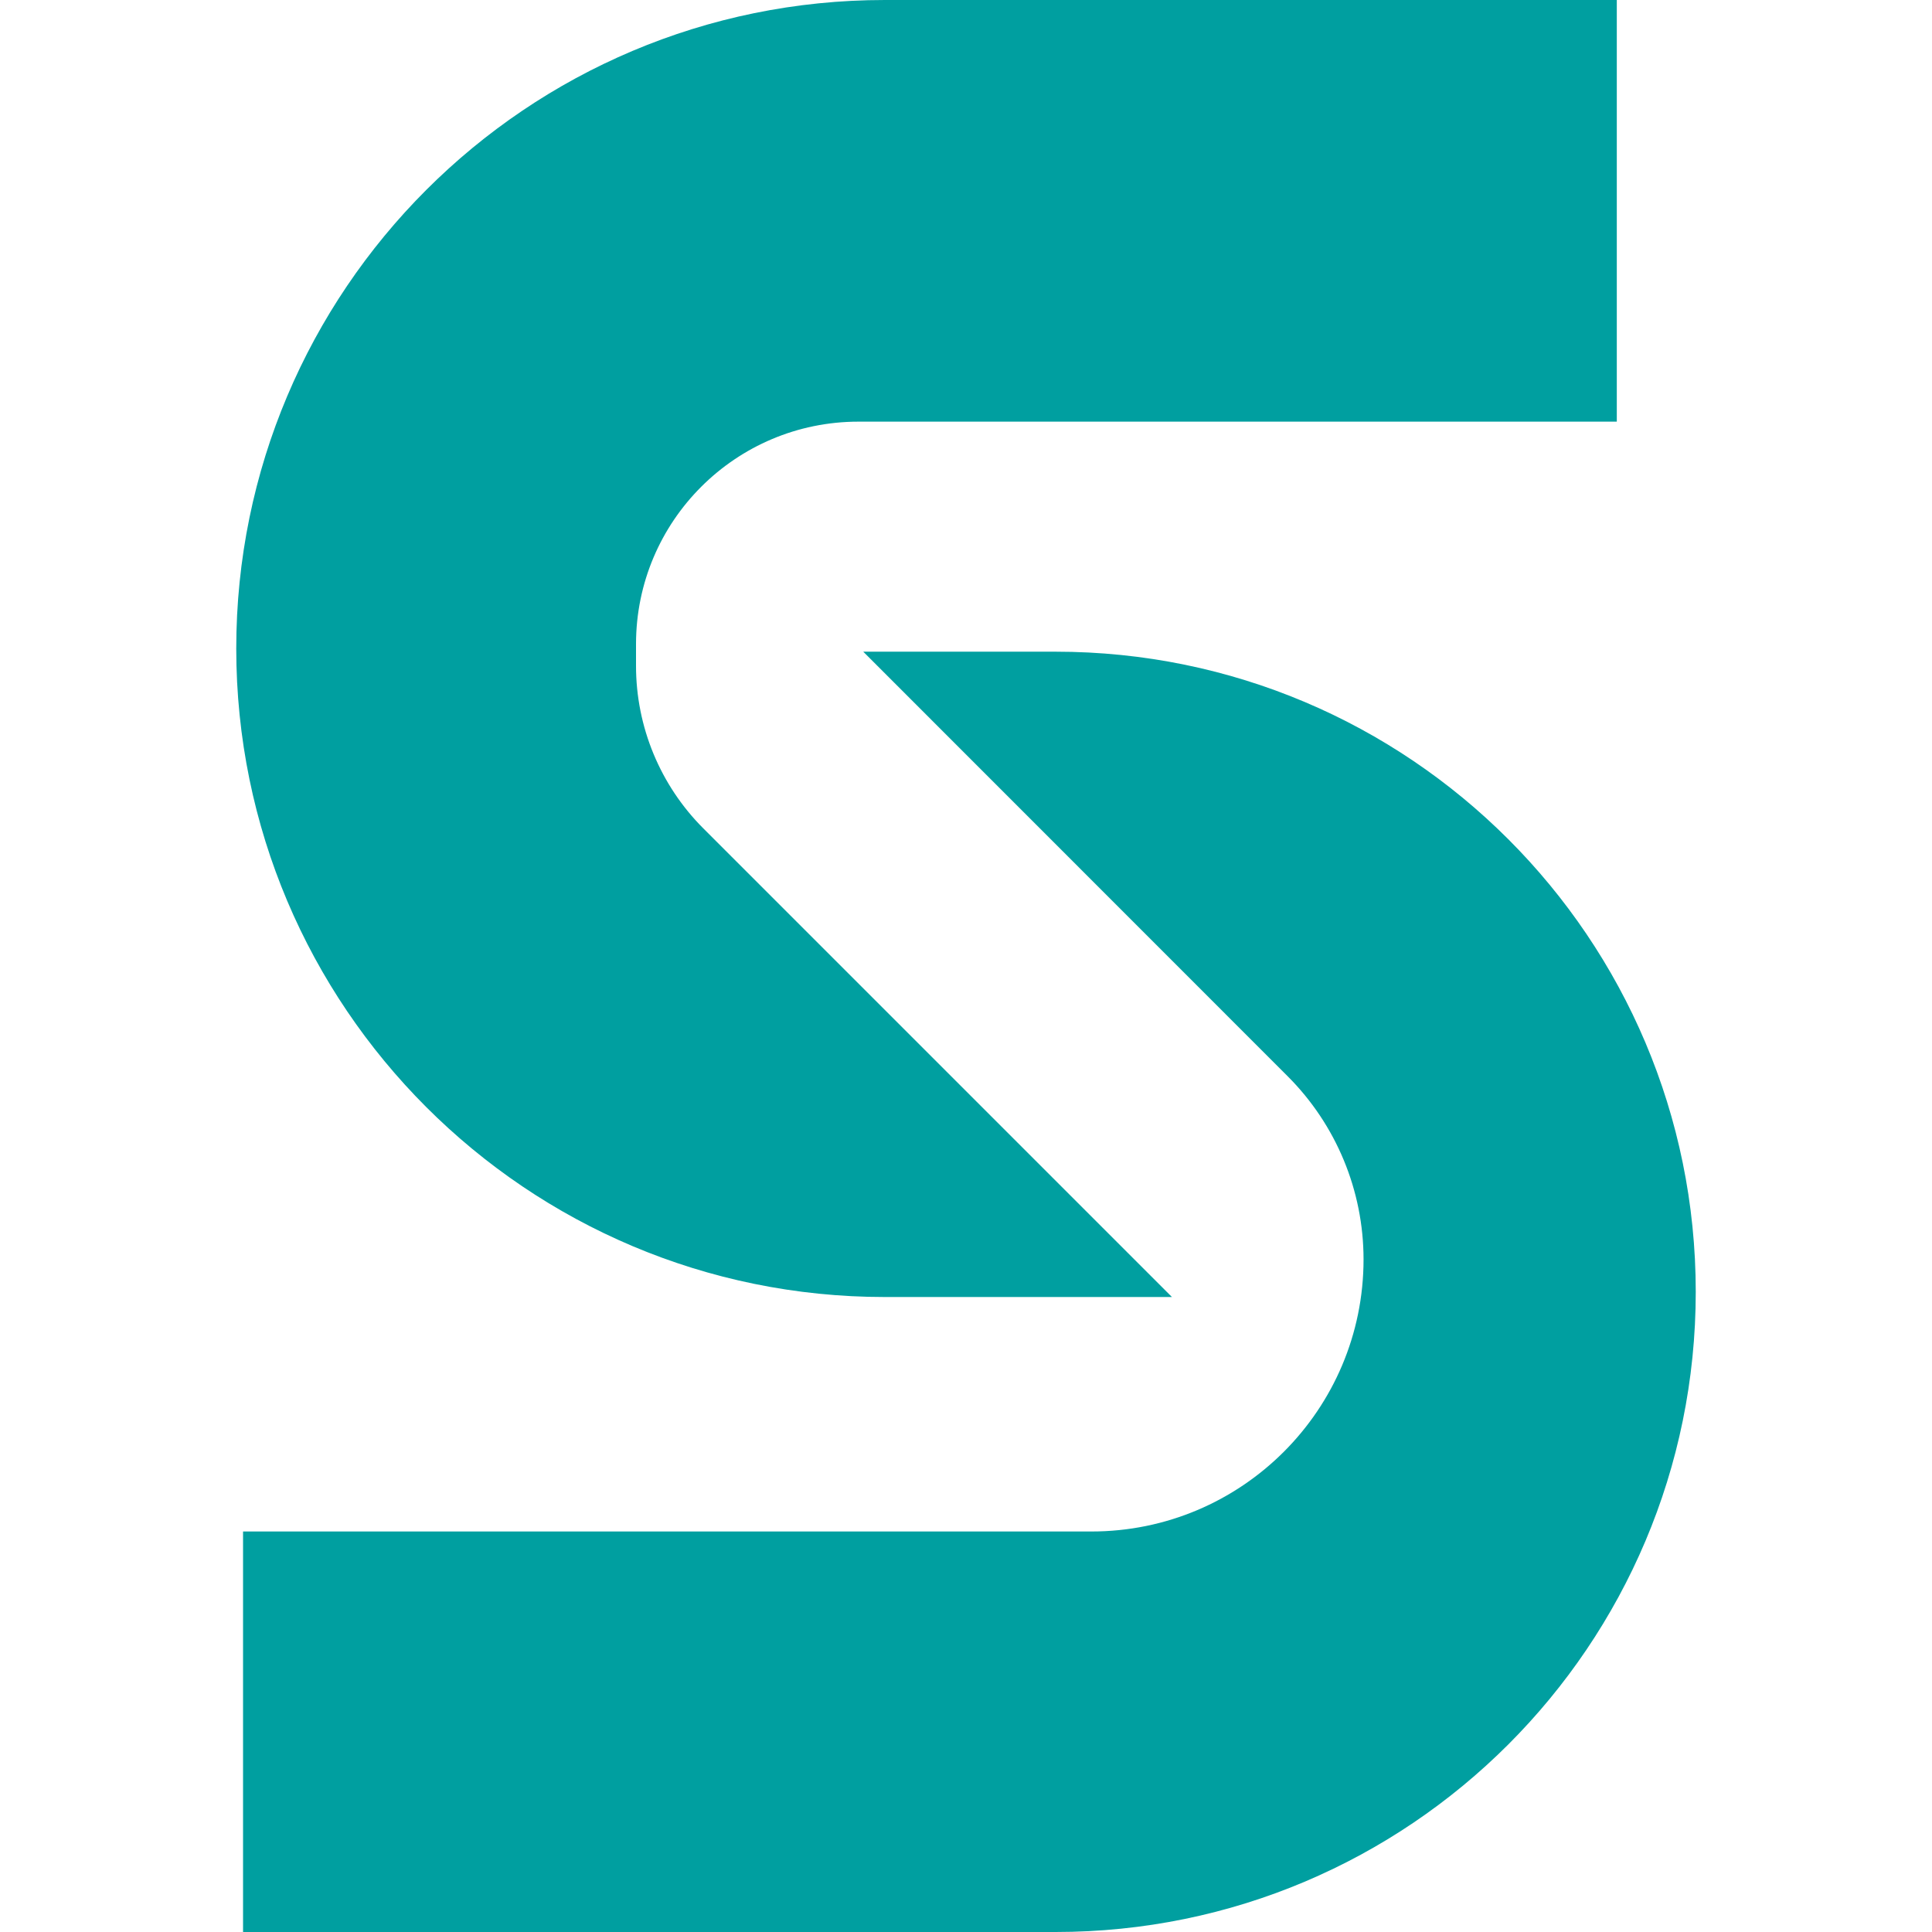
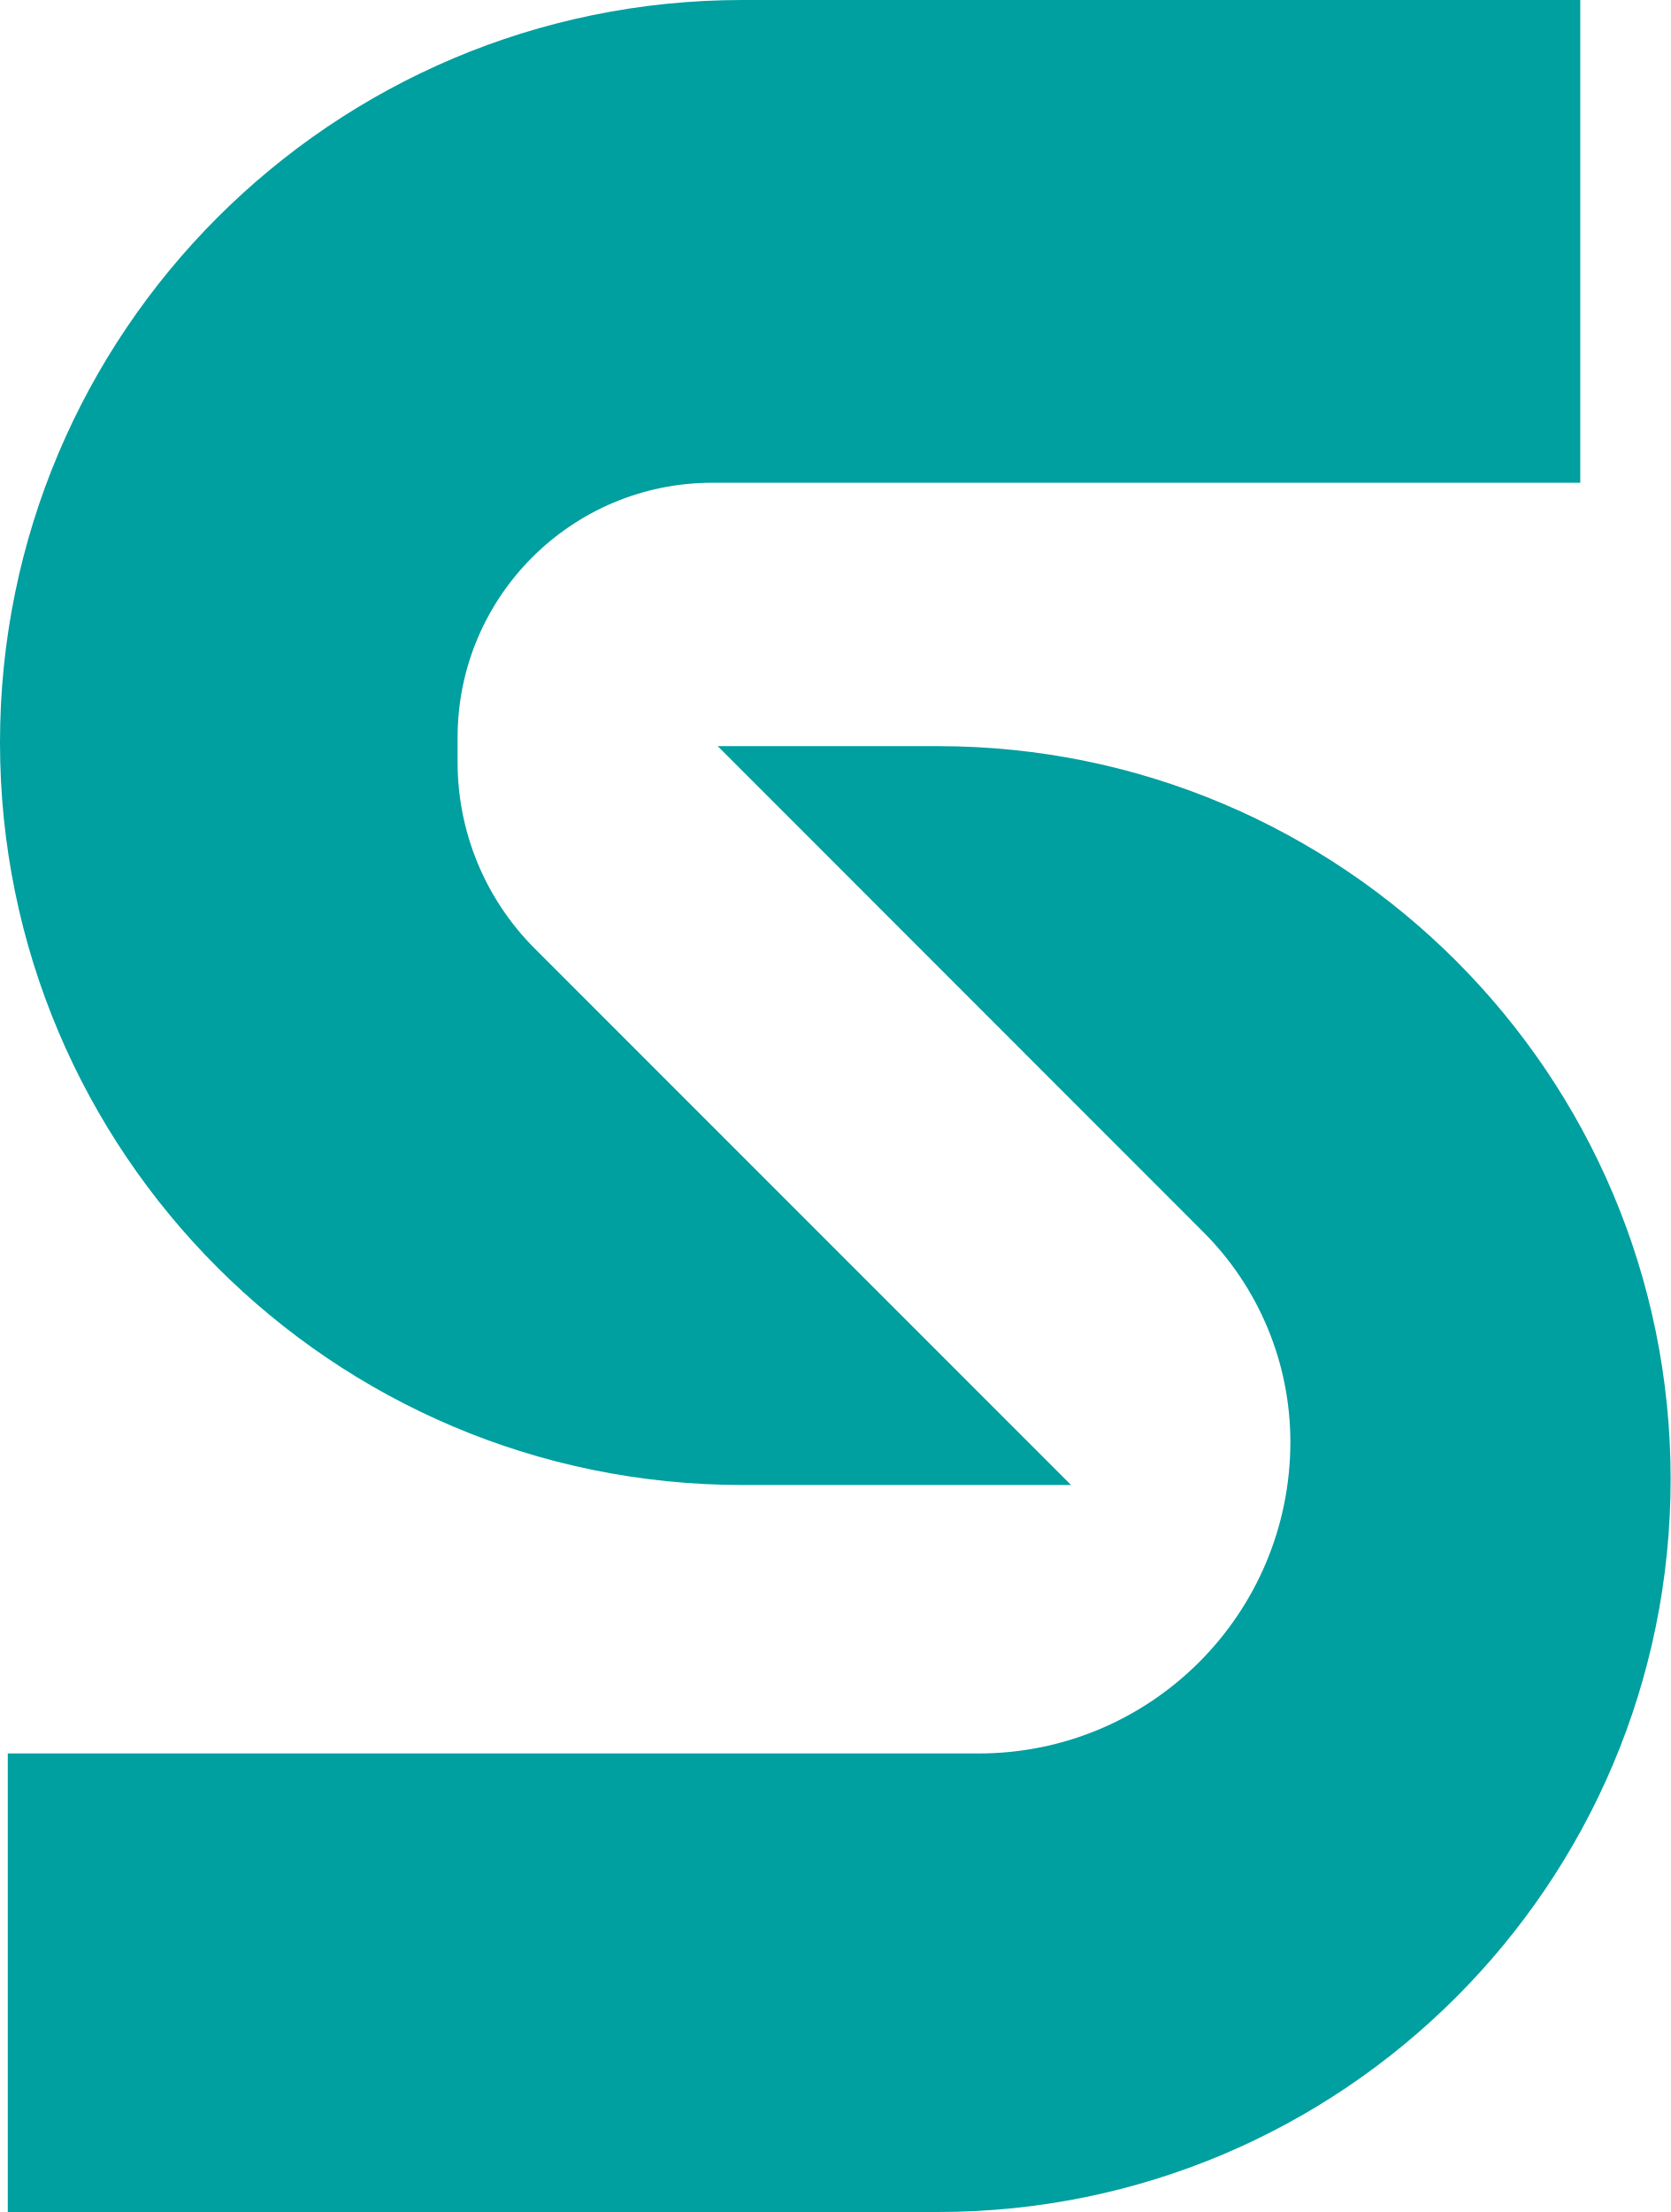
- <svg xmlns="http://www.w3.org/2000/svg" viewBox="-15.98 0 130.68 130.68">
+ <svg xmlns="http://www.w3.org/2000/svg" viewBox="0 0 98.72 130.68" role="img" aria-labelledby="title">
  <path fill="#009FA0" d="M93.38 0V28.52H42.09A15.05 15.05 0 0 0 27.04 43.56V45.04A15.55 15.55 0 0 0 31.59 56.03L63.29 87.73H43.87A43.87 43.87 0 0 1 0 43.87A43.87 43.87 0 0 1 43.87 0ZM0.46 130.68H55.42A43.3 43.3 0 0 0 98.72 87.38A43.3 43.3 0 0 0 55.42 44.08H42.41L71.11 72.79A17.52 17.52 0 0 1 76.25 85.18A18.41 18.41 0 0 1 57.83 103.59H0.46Z" />
</svg>
